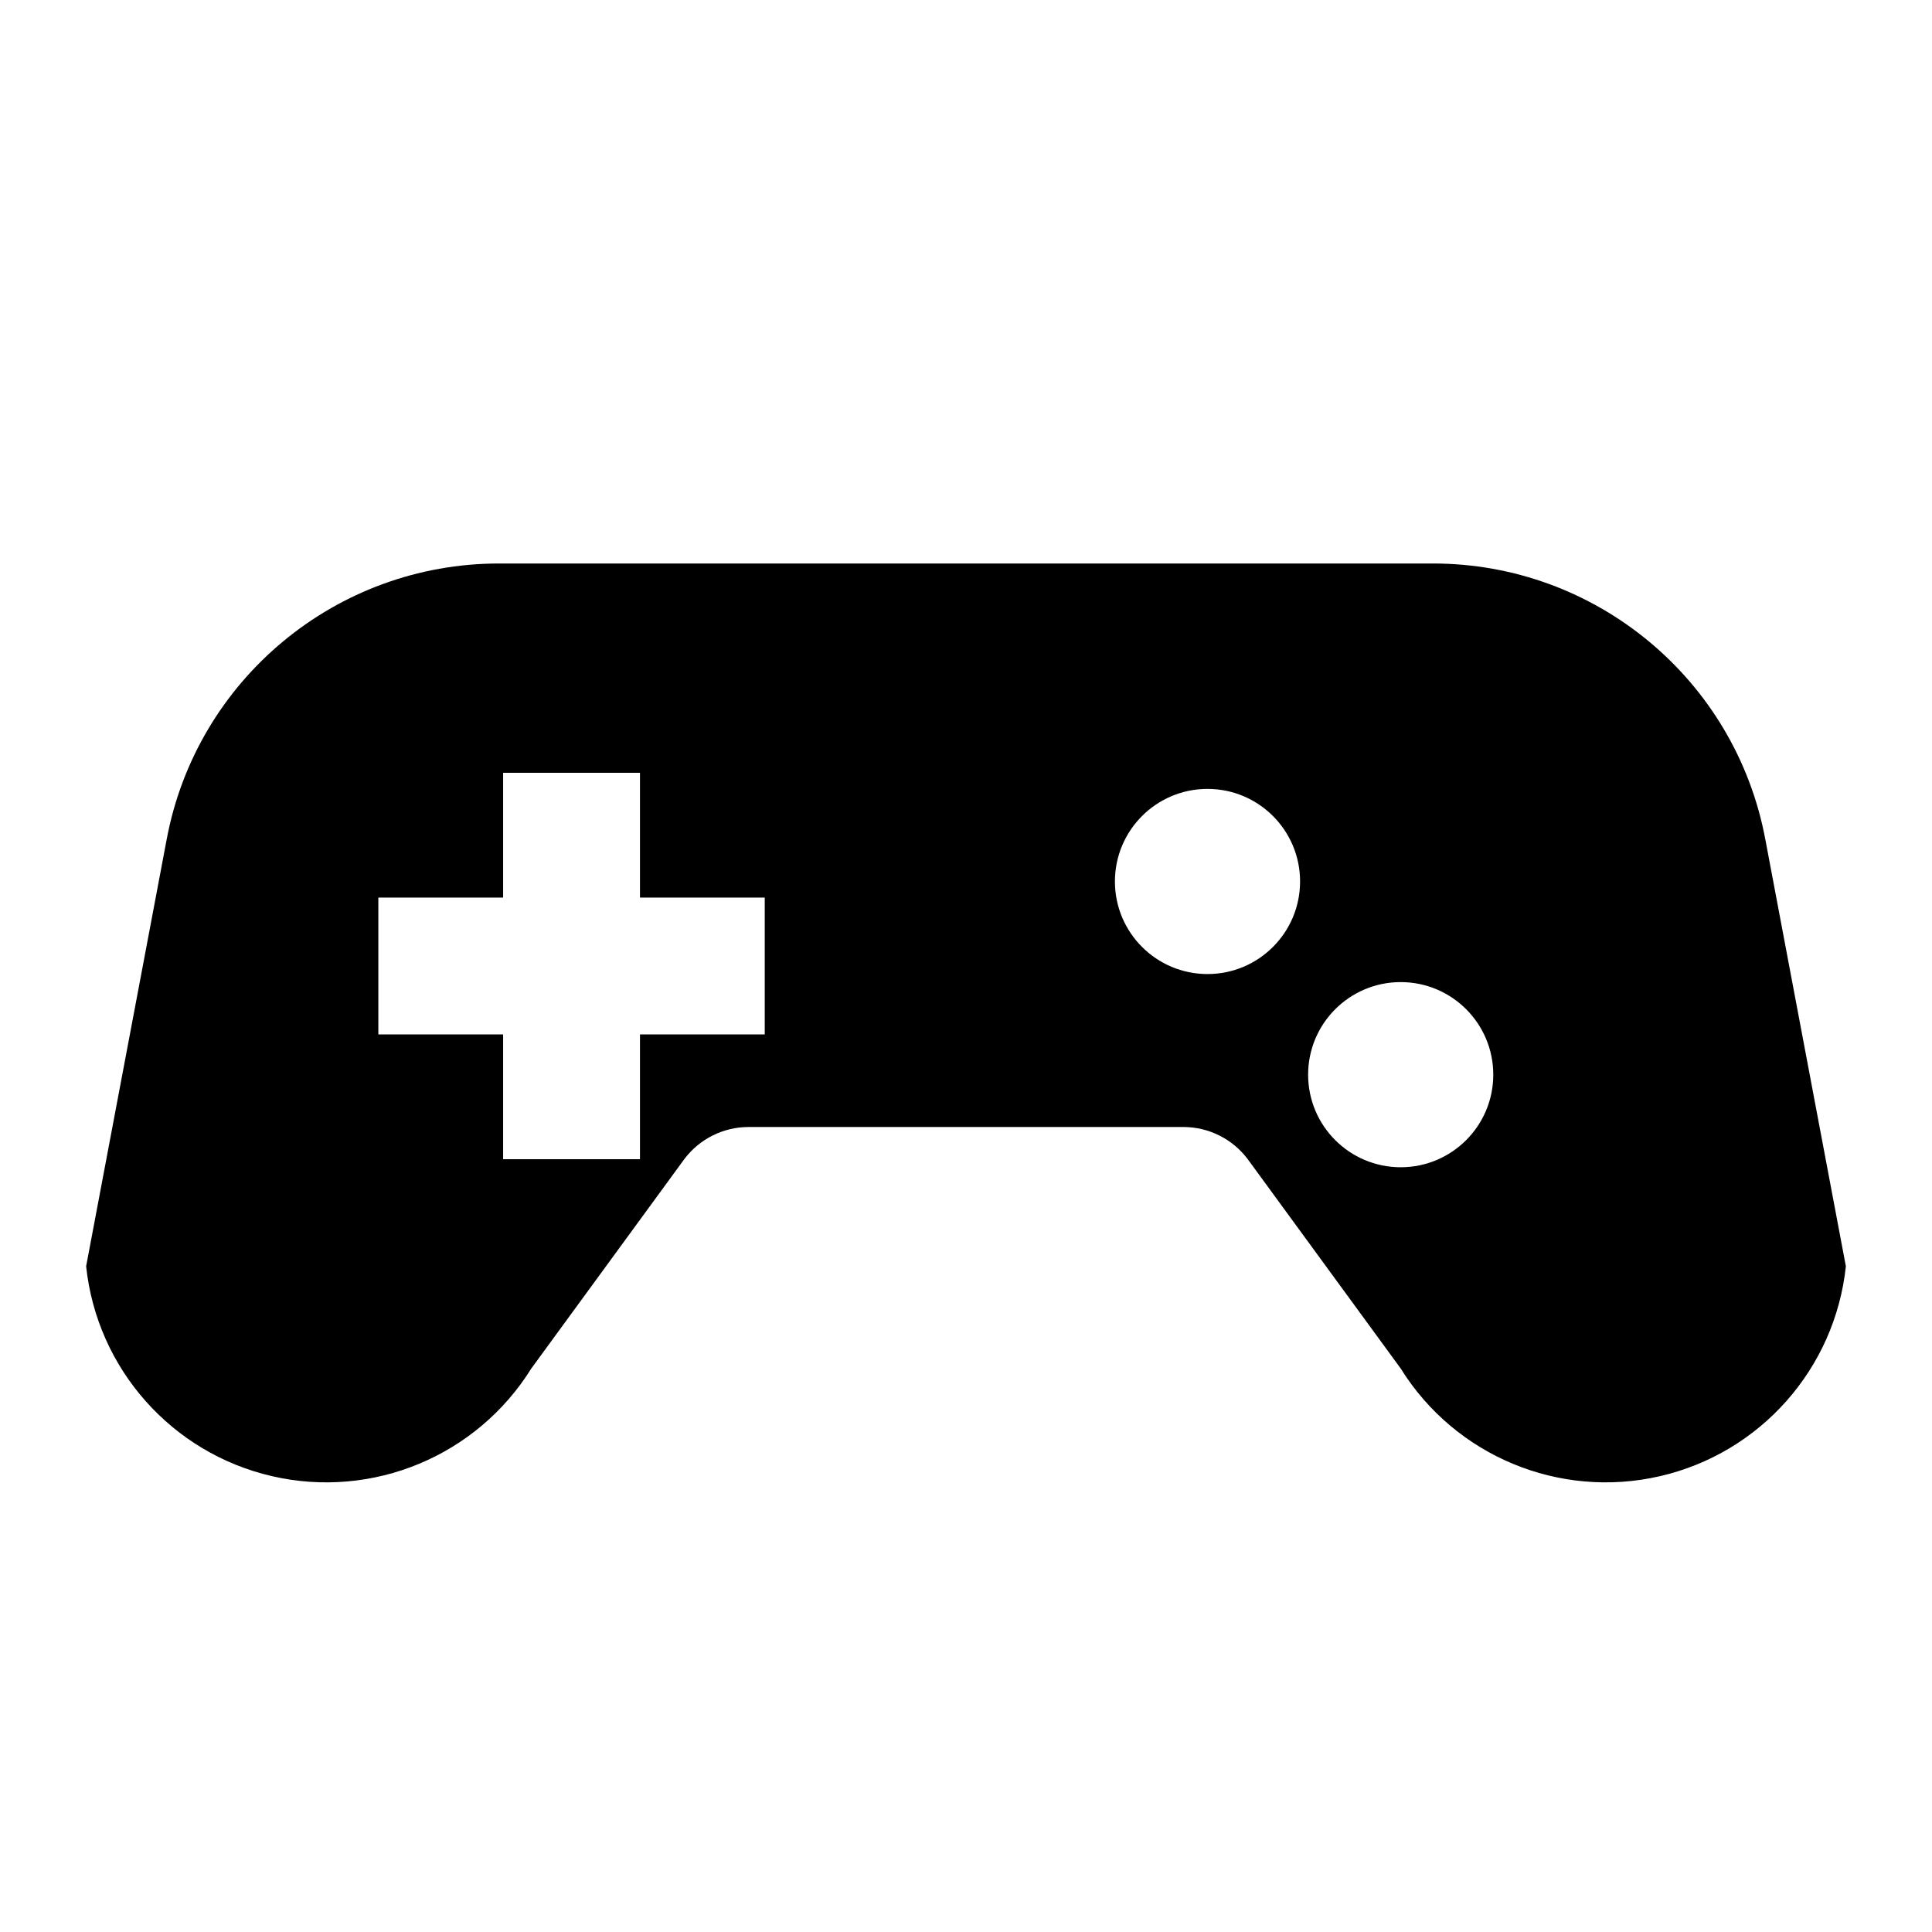
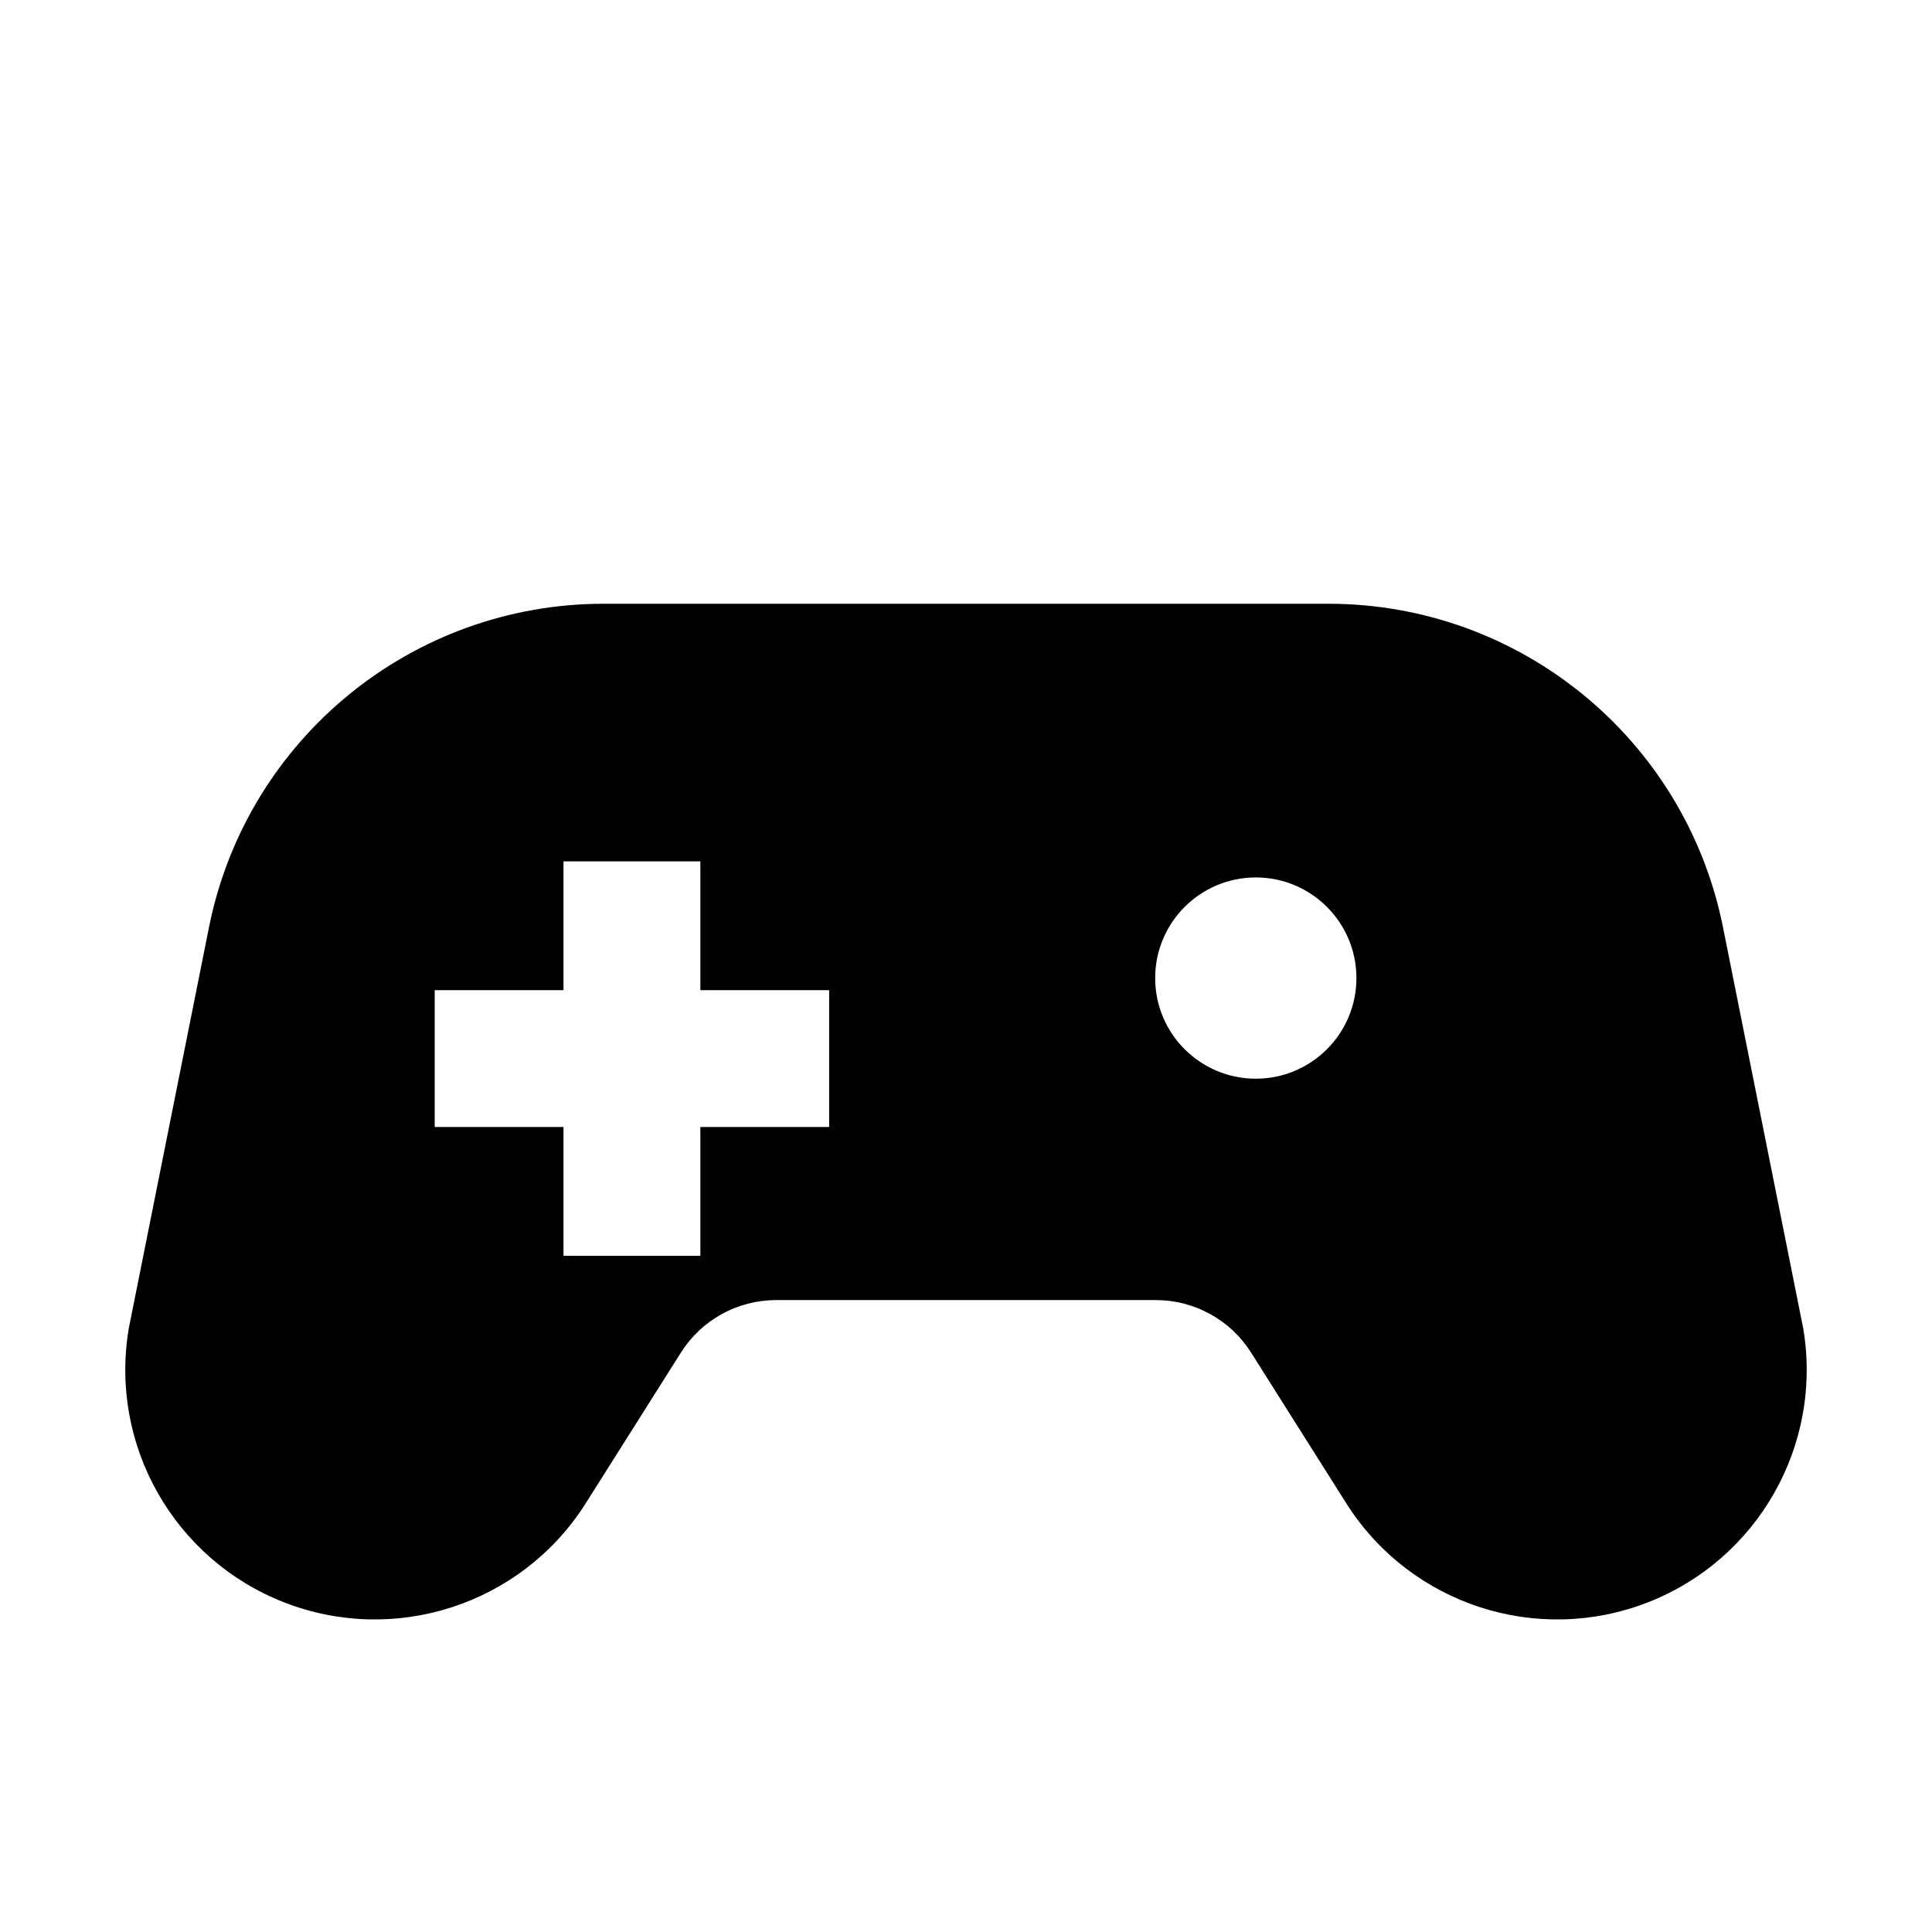
<svg xmlns="http://www.w3.org/2000/svg" viewBox="0 0 24 24">
-   <path d="M6.2 7h11.6a4.2 4.2 0 0 1 4.13 3.43l1 5.3A3 3 0 0 1 17.4 17l-1.9-2.6a1 1 0 0 0-.8-.4H9.3a1 1 0 0 0-.8.4L6.6 17a3 3 0 0 1-5.53-1.27l1-5.3A4.2 4.2 0 0 1 6.2 7zm.05 2.6v1.55H4.7v1.7h1.55v1.55h1.7v-1.55H9.5v-1.7H7.95V9.6h-1.7zM15 9.8a1.15 1.15 0 1 0 0 2.3 1.15 1.15 0 0 0 0-2.3zm2.4 2.4a1.15 1.15 0 1 0 0 2.3 1.15 1.15 0 0 0 0-2.3z" />
+   <path d="M7.5 7.5h9a5 5 0 0 1 4.9 4l1 5a3.1 3.1 0 0 1-5.66 2.2l-1.2-1.9a1.4 1.4 0 0 0-1.18-.65H9.64a1.4 1.4 0 0 0-1.18.65l-1.2 1.9A3.1 3.1 0 0 1 1.6 16.5l1-5a5 5 0 0 1 4.9-4zM7 10.7v1.6H5.4v1.7H7v1.6h1.7v-1.6h1.6v-1.7H8.7v-1.6H7zm8.6.2a1.25 1.25 0 1 0 0 2.5 1.25 1.25 0 0 0 0-2.5z" />
</svg>
